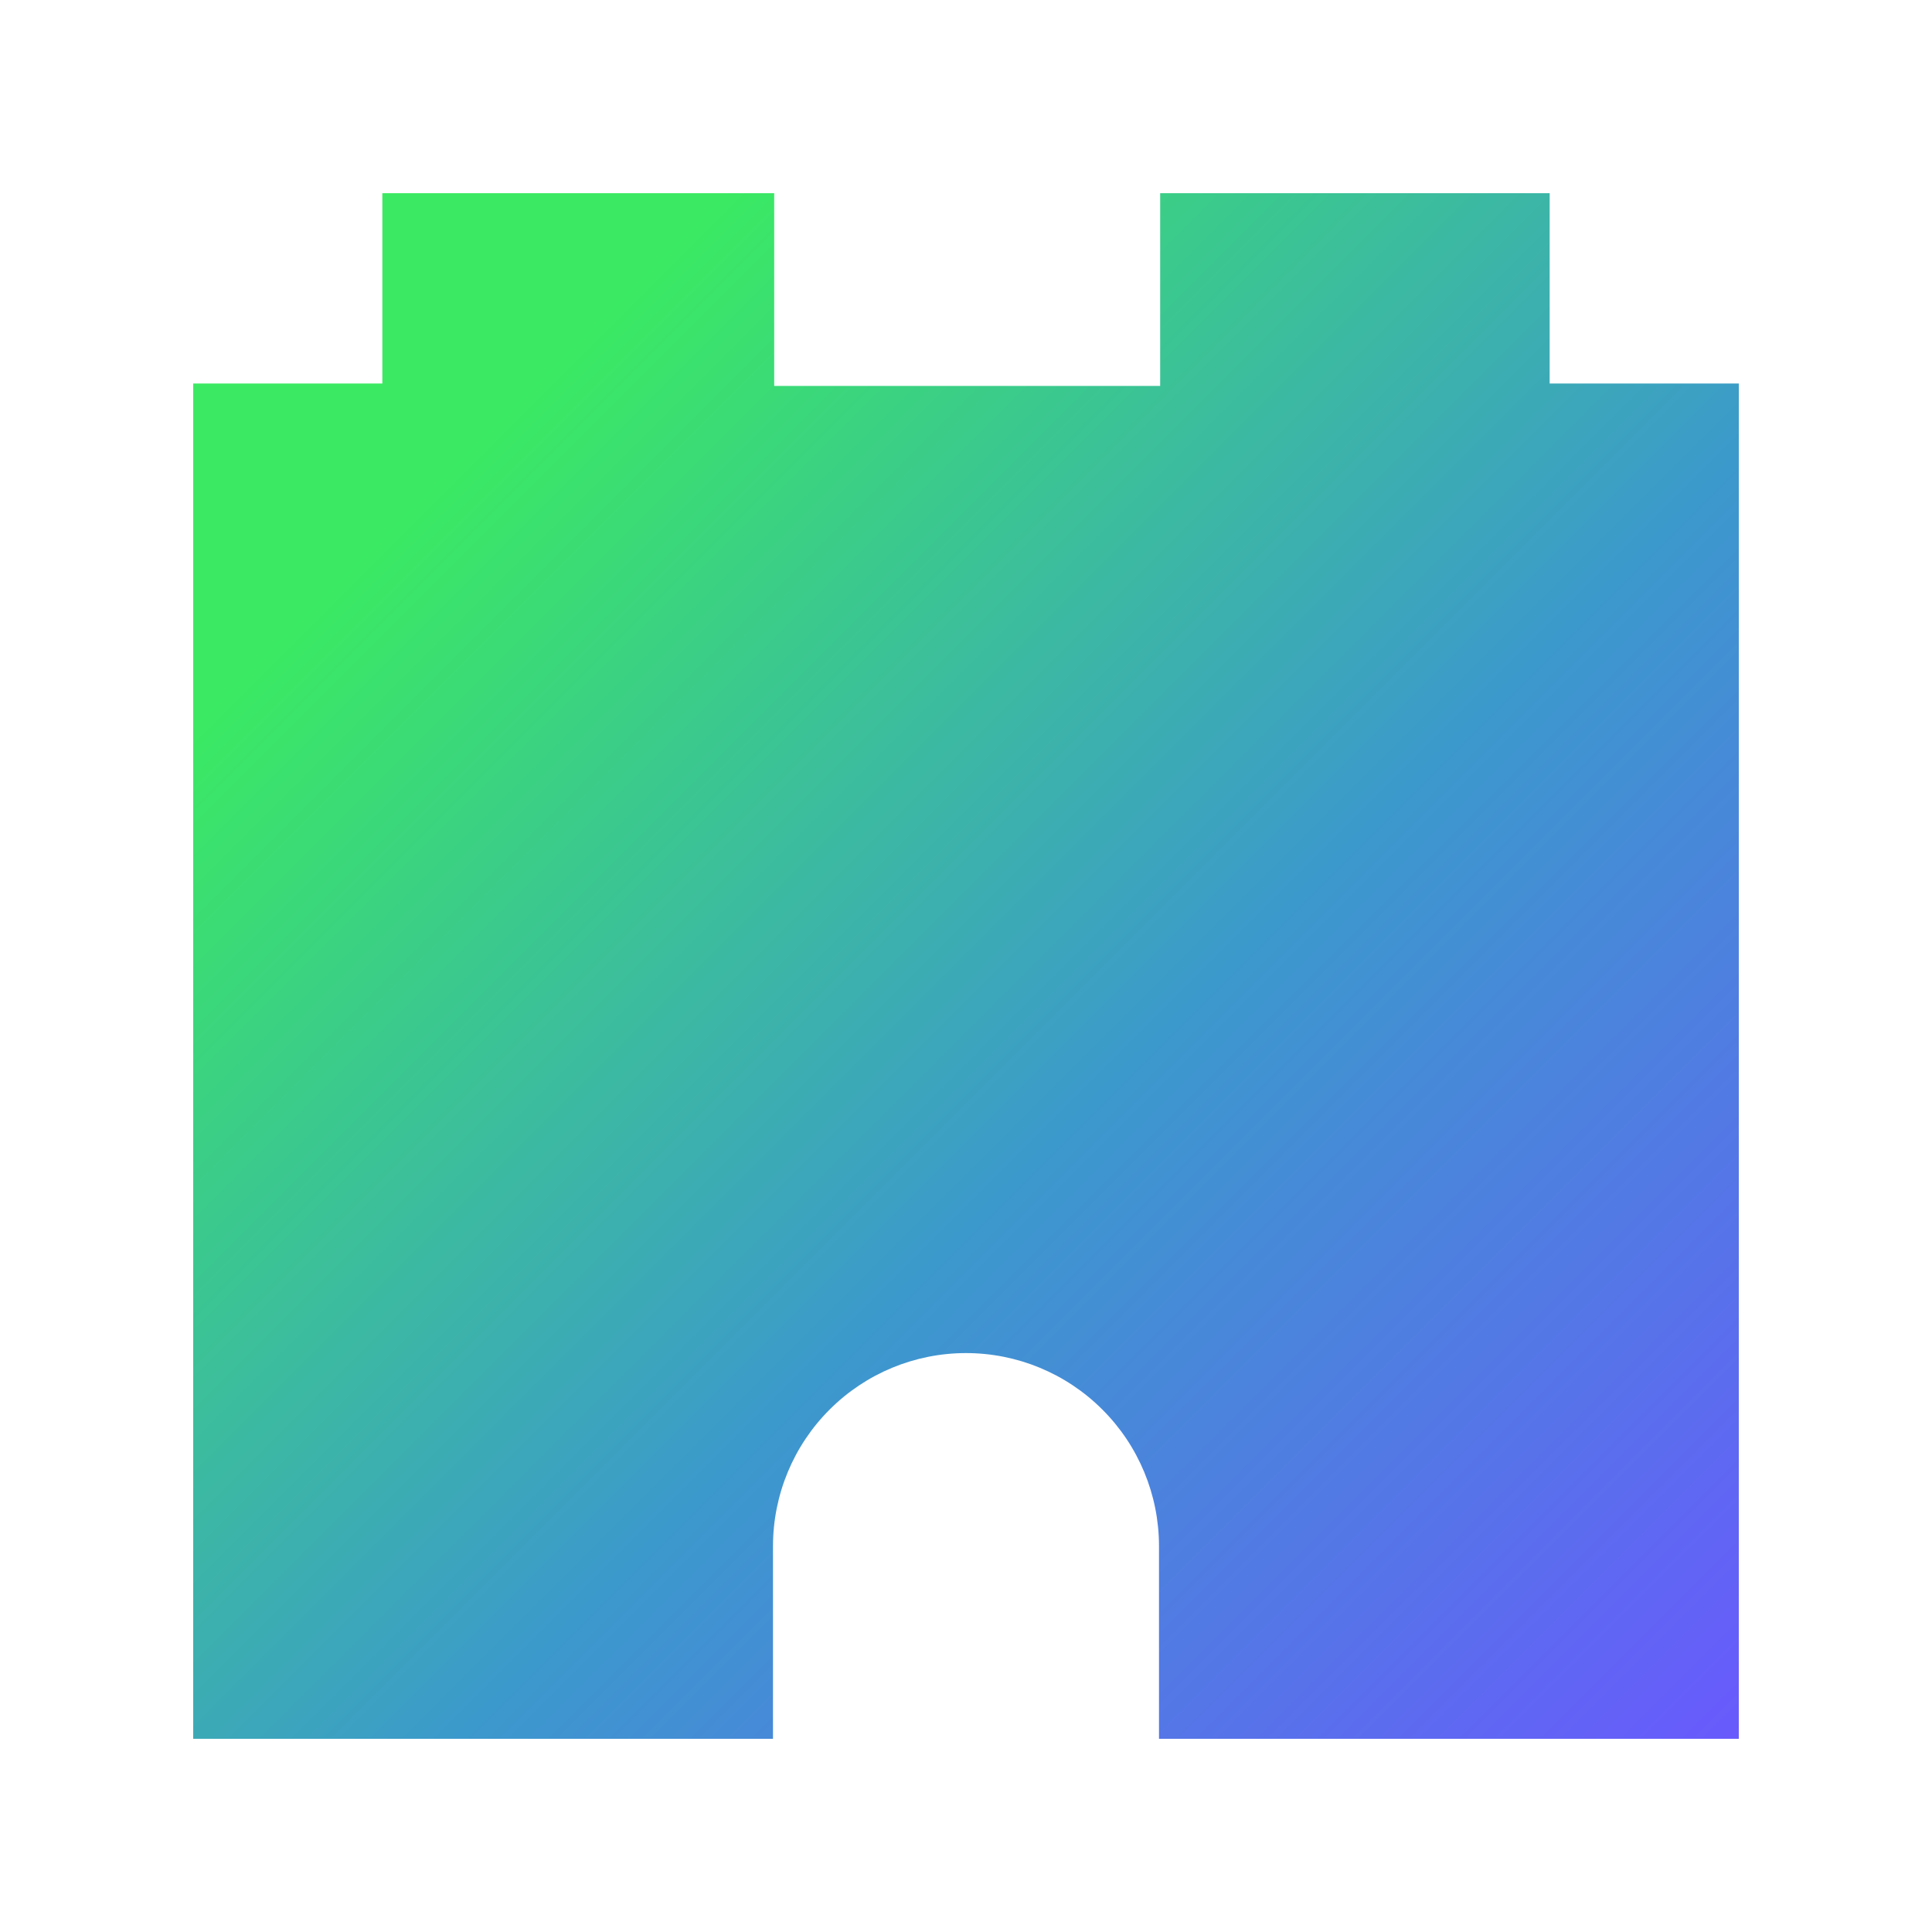
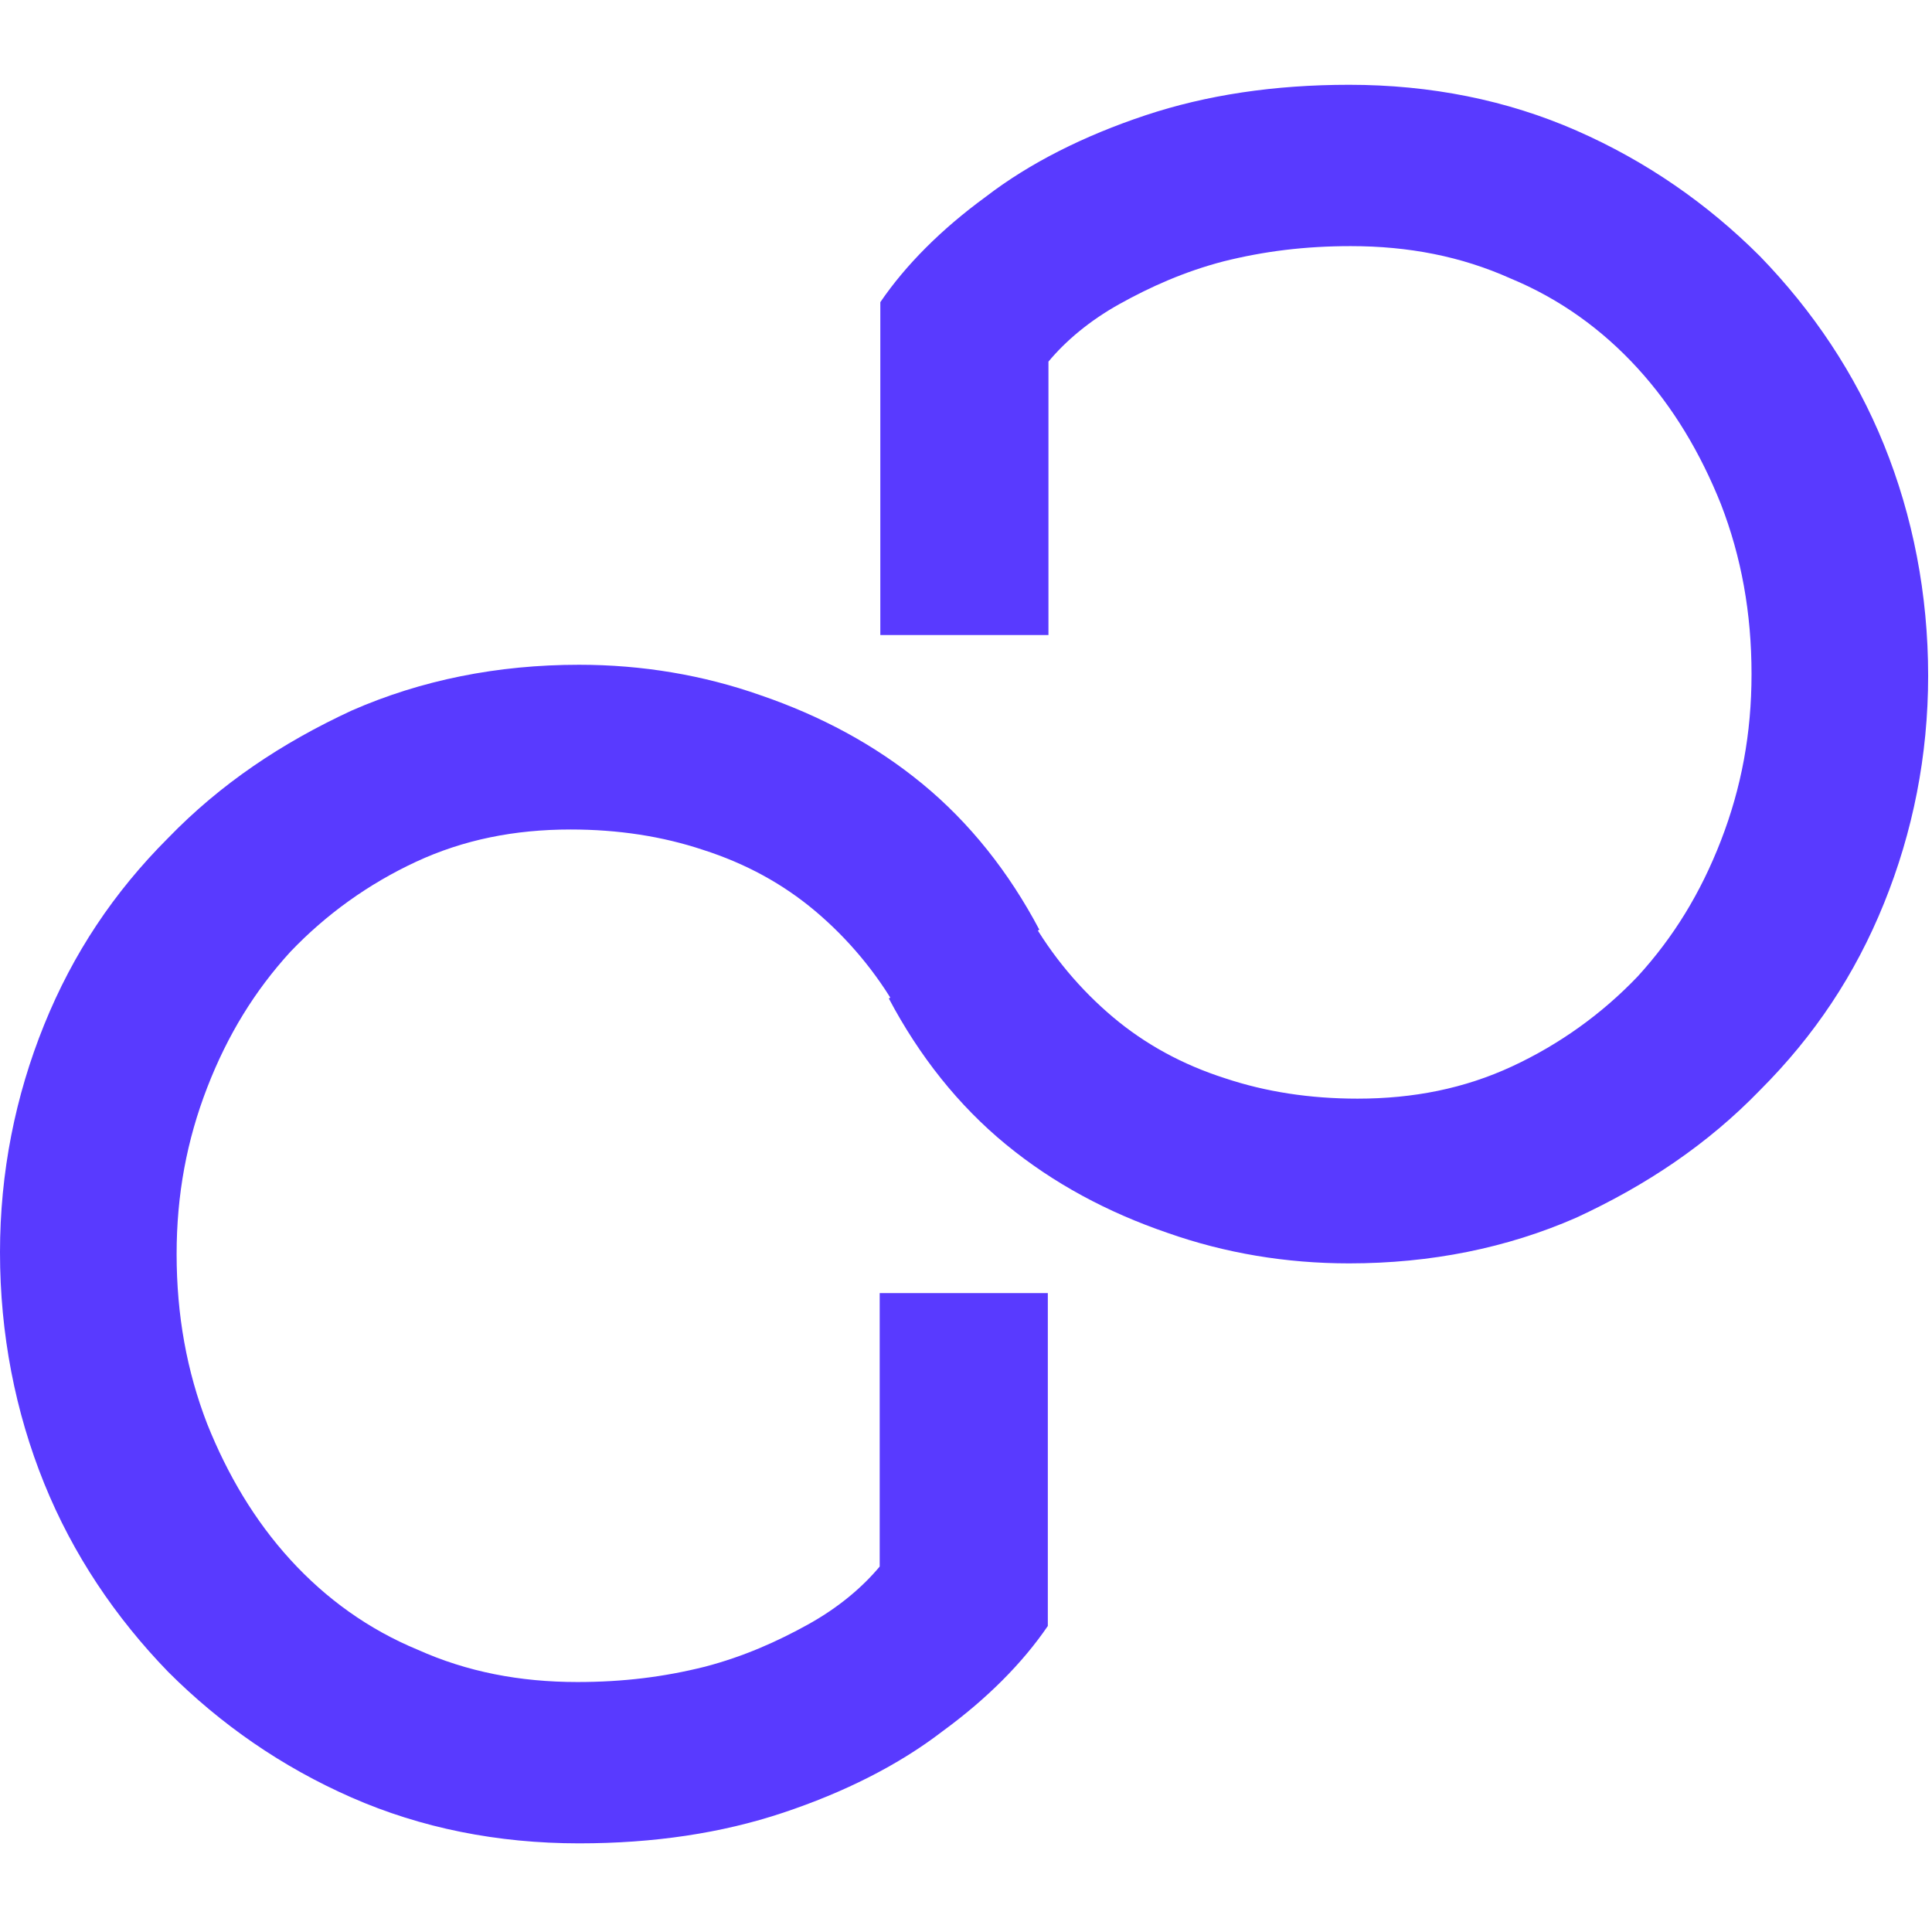
- <svg xmlns="http://www.w3.org/2000/svg" width="40" height="40" viewBox="0 0 40 40" fill="none">
-   <path d="M32.084 7.94V4H24.02V7.99H16.029V4H7.916V7.94H4V36H16.004V32.005C16.006 30.946 16.427 29.931 17.177 29.183C17.926 28.434 18.941 28.014 20 28.014C21.059 28.014 22.074 28.434 22.823 29.183C23.573 29.931 23.994 30.946 23.996 32.005V36H36V7.94H32.084Z" fill="url(#paint0_linear)" />
-   <defs>
-     <linearGradient id="paint0_linear" x1="2.942" y1="4.9" x2="37.777" y2="39.734" gradientUnits="userSpaceOnUse">
-       <stop offset="0.159" stop-color="#3BEA62" />
-       <stop offset="0.54" stop-color="#3C99CC" />
-       <stop offset="0.937" stop-color="#6B57FF" />
-     </linearGradient>
-   </defs>
+ <svg xmlns="http://www.w3.org/2000/svg" width="100%" height="100%" viewBox="0 0 167 167" version="1.1" xml:space="preserve" style="fill-rule:evenodd;clip-rule:evenodd;stroke-linejoin:round;stroke-miterlimit:2;">
+   <rect id="Artboard6" x="0" y="0" width="166.667" height="166.667" style="fill:none;" />
+   <g id="Artboard61">
+     <g>
+       <g transform="matrix(146.7955,0,0,146.7955,-5.871822,157.576)">
+         <path d="M0.381,0.012c-0.048,0 -0.093,-0.009 -0.134,-0.027c-0.041,-0.018 -0.077,-0.043 -0.108,-0.074c-0.031,-0.032 -0.056,-0.069 -0.073,-0.111c-0.017,-0.042 -0.026,-0.088 -0.026,-0.136c0,-0.047 0.009,-0.092 0.026,-0.134c0.017,-0.042 0.041,-0.078 0.073,-0.11c0.031,-0.032 0.067,-0.056 0.108,-0.075c0.041,-0.018 0.086,-0.027 0.134,-0.027c0.037,0 0.073,0.006 0.107,0.018c0.035,0.012 0.067,0.029 0.095,0.052c0.028,0.023 0.051,0.052 0.069,0.086l-0.083,0.048c-0.013,-0.023 -0.03,-0.043 -0.049,-0.059c-0.019,-0.016 -0.041,-0.028 -0.066,-0.036c-0.024,-0.008 -0.05,-0.012 -0.078,-0.012c-0.033,0 -0.063,0.006 -0.091,0.019c-0.028,0.013 -0.053,0.031 -0.074,0.053c-0.021,0.023 -0.037,0.049 -0.049,0.08c-0.012,0.031 -0.018,0.063 -0.018,0.098c0,0.036 0.006,0.069 0.018,0.1c0.012,0.03 0.028,0.057 0.049,0.08c0.021,0.023 0.046,0.041 0.075,0.053c0.029,0.013 0.06,0.019 0.094,0.019c0.027,0 0.051,-0.003 0.075,-0.009c0.023,-0.006 0.043,-0.015 0.061,-0.025c0.018,-0.01 0.032,-0.022 0.042,-0.034l0,-0.161l0.099,0l0,0.196c-0.015,0.022 -0.036,0.043 -0.062,0.062c-0.026,0.02 -0.058,0.036 -0.094,0.048c-0.036,0.012 -0.076,0.018 -0.12,0.018Z" style="fill:#593aff;fill-rule:nonzero;" />
+       </g>
+       <g transform="matrix(146.7955,0,0,146.7955,98.35302,157.576)" />
+       <g transform="matrix(-1,-0,0,-1,1587.75,16278.937)">
+         <g transform="matrix(146.7955,0,0,146.7955,1415.211,16269.846)">
+           <path d="M0.381,0.012c-0.048,0 -0.093,-0.009 -0.134,-0.027c-0.041,-0.018 -0.077,-0.043 -0.108,-0.074c-0.031,-0.032 -0.056,-0.069 -0.073,-0.111c-0.017,-0.042 -0.026,-0.088 -0.026,-0.136c0,-0.047 0.009,-0.092 0.026,-0.134c0.017,-0.042 0.041,-0.078 0.073,-0.11c0.031,-0.032 0.067,-0.056 0.108,-0.075c0.041,-0.018 0.086,-0.027 0.134,-0.027c0.037,0 0.073,0.006 0.107,0.018c0.035,0.012 0.067,0.029 0.095,0.052c0.028,0.023 0.051,0.052 0.069,0.086l-0.083,0.048c-0.013,-0.023 -0.03,-0.043 -0.049,-0.059c-0.019,-0.016 -0.041,-0.028 -0.066,-0.036c-0.024,-0.008 -0.05,-0.012 -0.078,-0.012c-0.033,0 -0.063,0.006 -0.091,0.019c-0.028,0.013 -0.053,0.031 -0.074,0.053c-0.021,0.023 -0.037,0.049 -0.049,0.08c-0.012,0.031 -0.018,0.063 -0.018,0.098c0,0.036 0.006,0.069 0.018,0.1c0.012,0.03 0.028,0.057 0.049,0.08c0.021,0.023 0.046,0.041 0.075,0.053c0.029,0.013 0.06,0.019 0.094,0.019c0.027,0 0.051,-0.003 0.075,-0.009c0.023,-0.006 0.043,-0.015 0.061,-0.025c0.018,-0.01 0.032,-0.022 0.042,-0.034l0,-0.161l0.099,0l0,0.196c-0.015,0.022 -0.036,0.043 -0.062,0.062c-0.026,0.02 -0.058,0.036 -0.094,0.048c-0.036,0.012 -0.076,0.018 -0.12,0.018Z" style="fill:#593aff;fill-rule:nonzero;" />
+         </g>
+         <g transform="matrix(146.7955,0,0,146.7955,1519.436,16269.846)" />
+       </g>
+     </g>
+   </g>
</svg>
